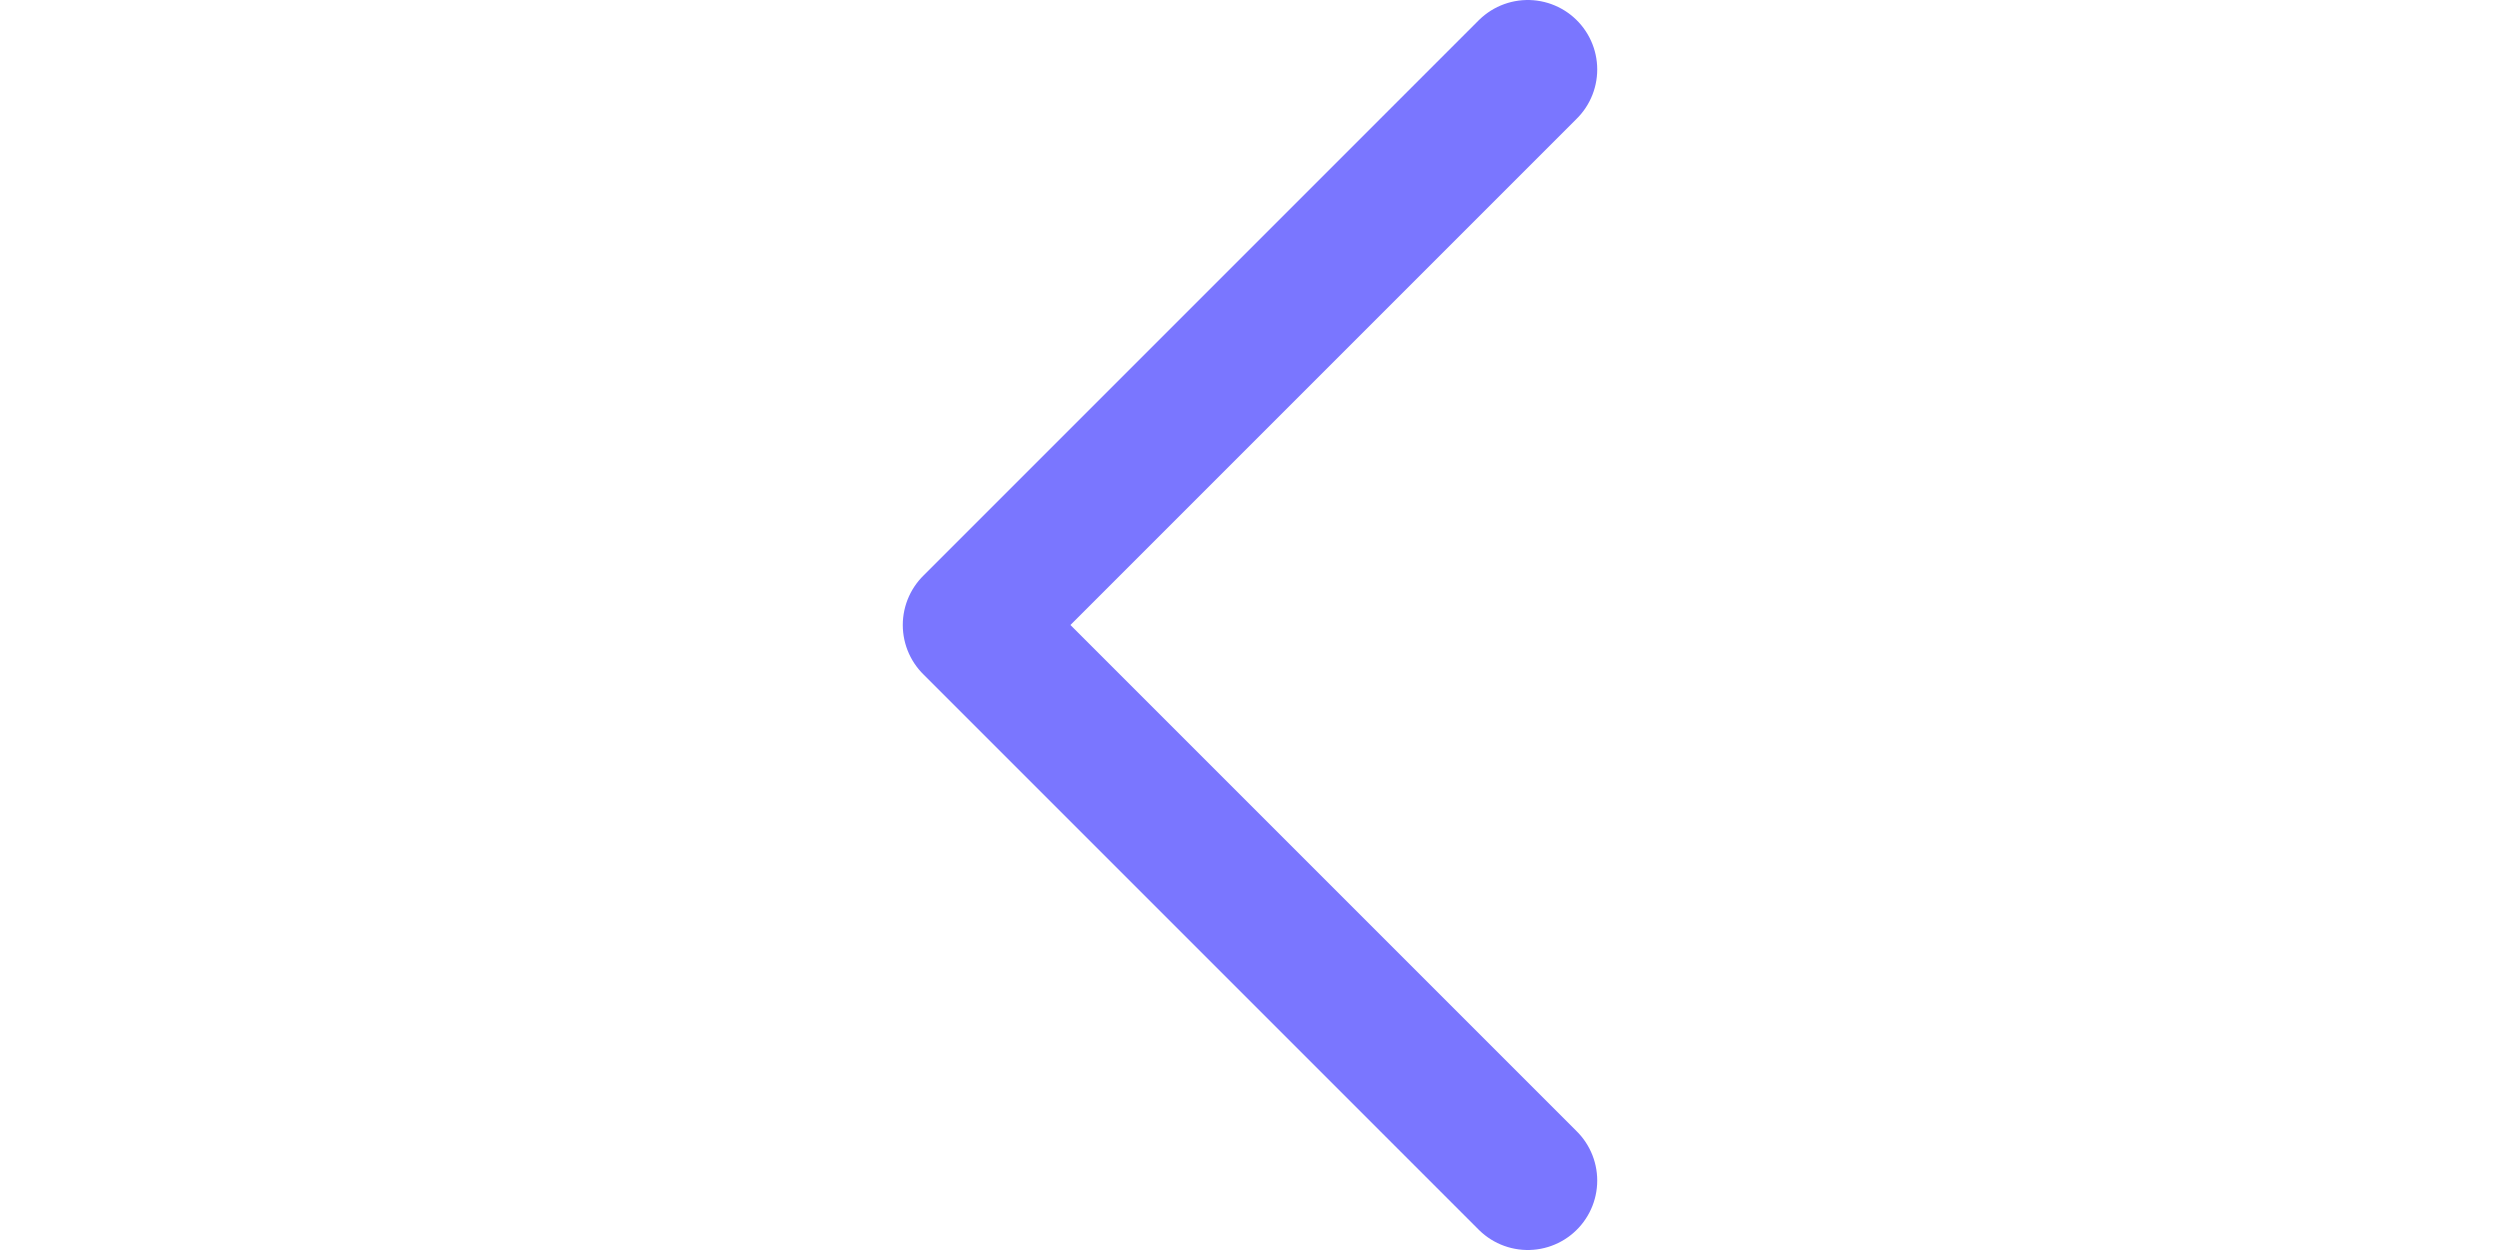
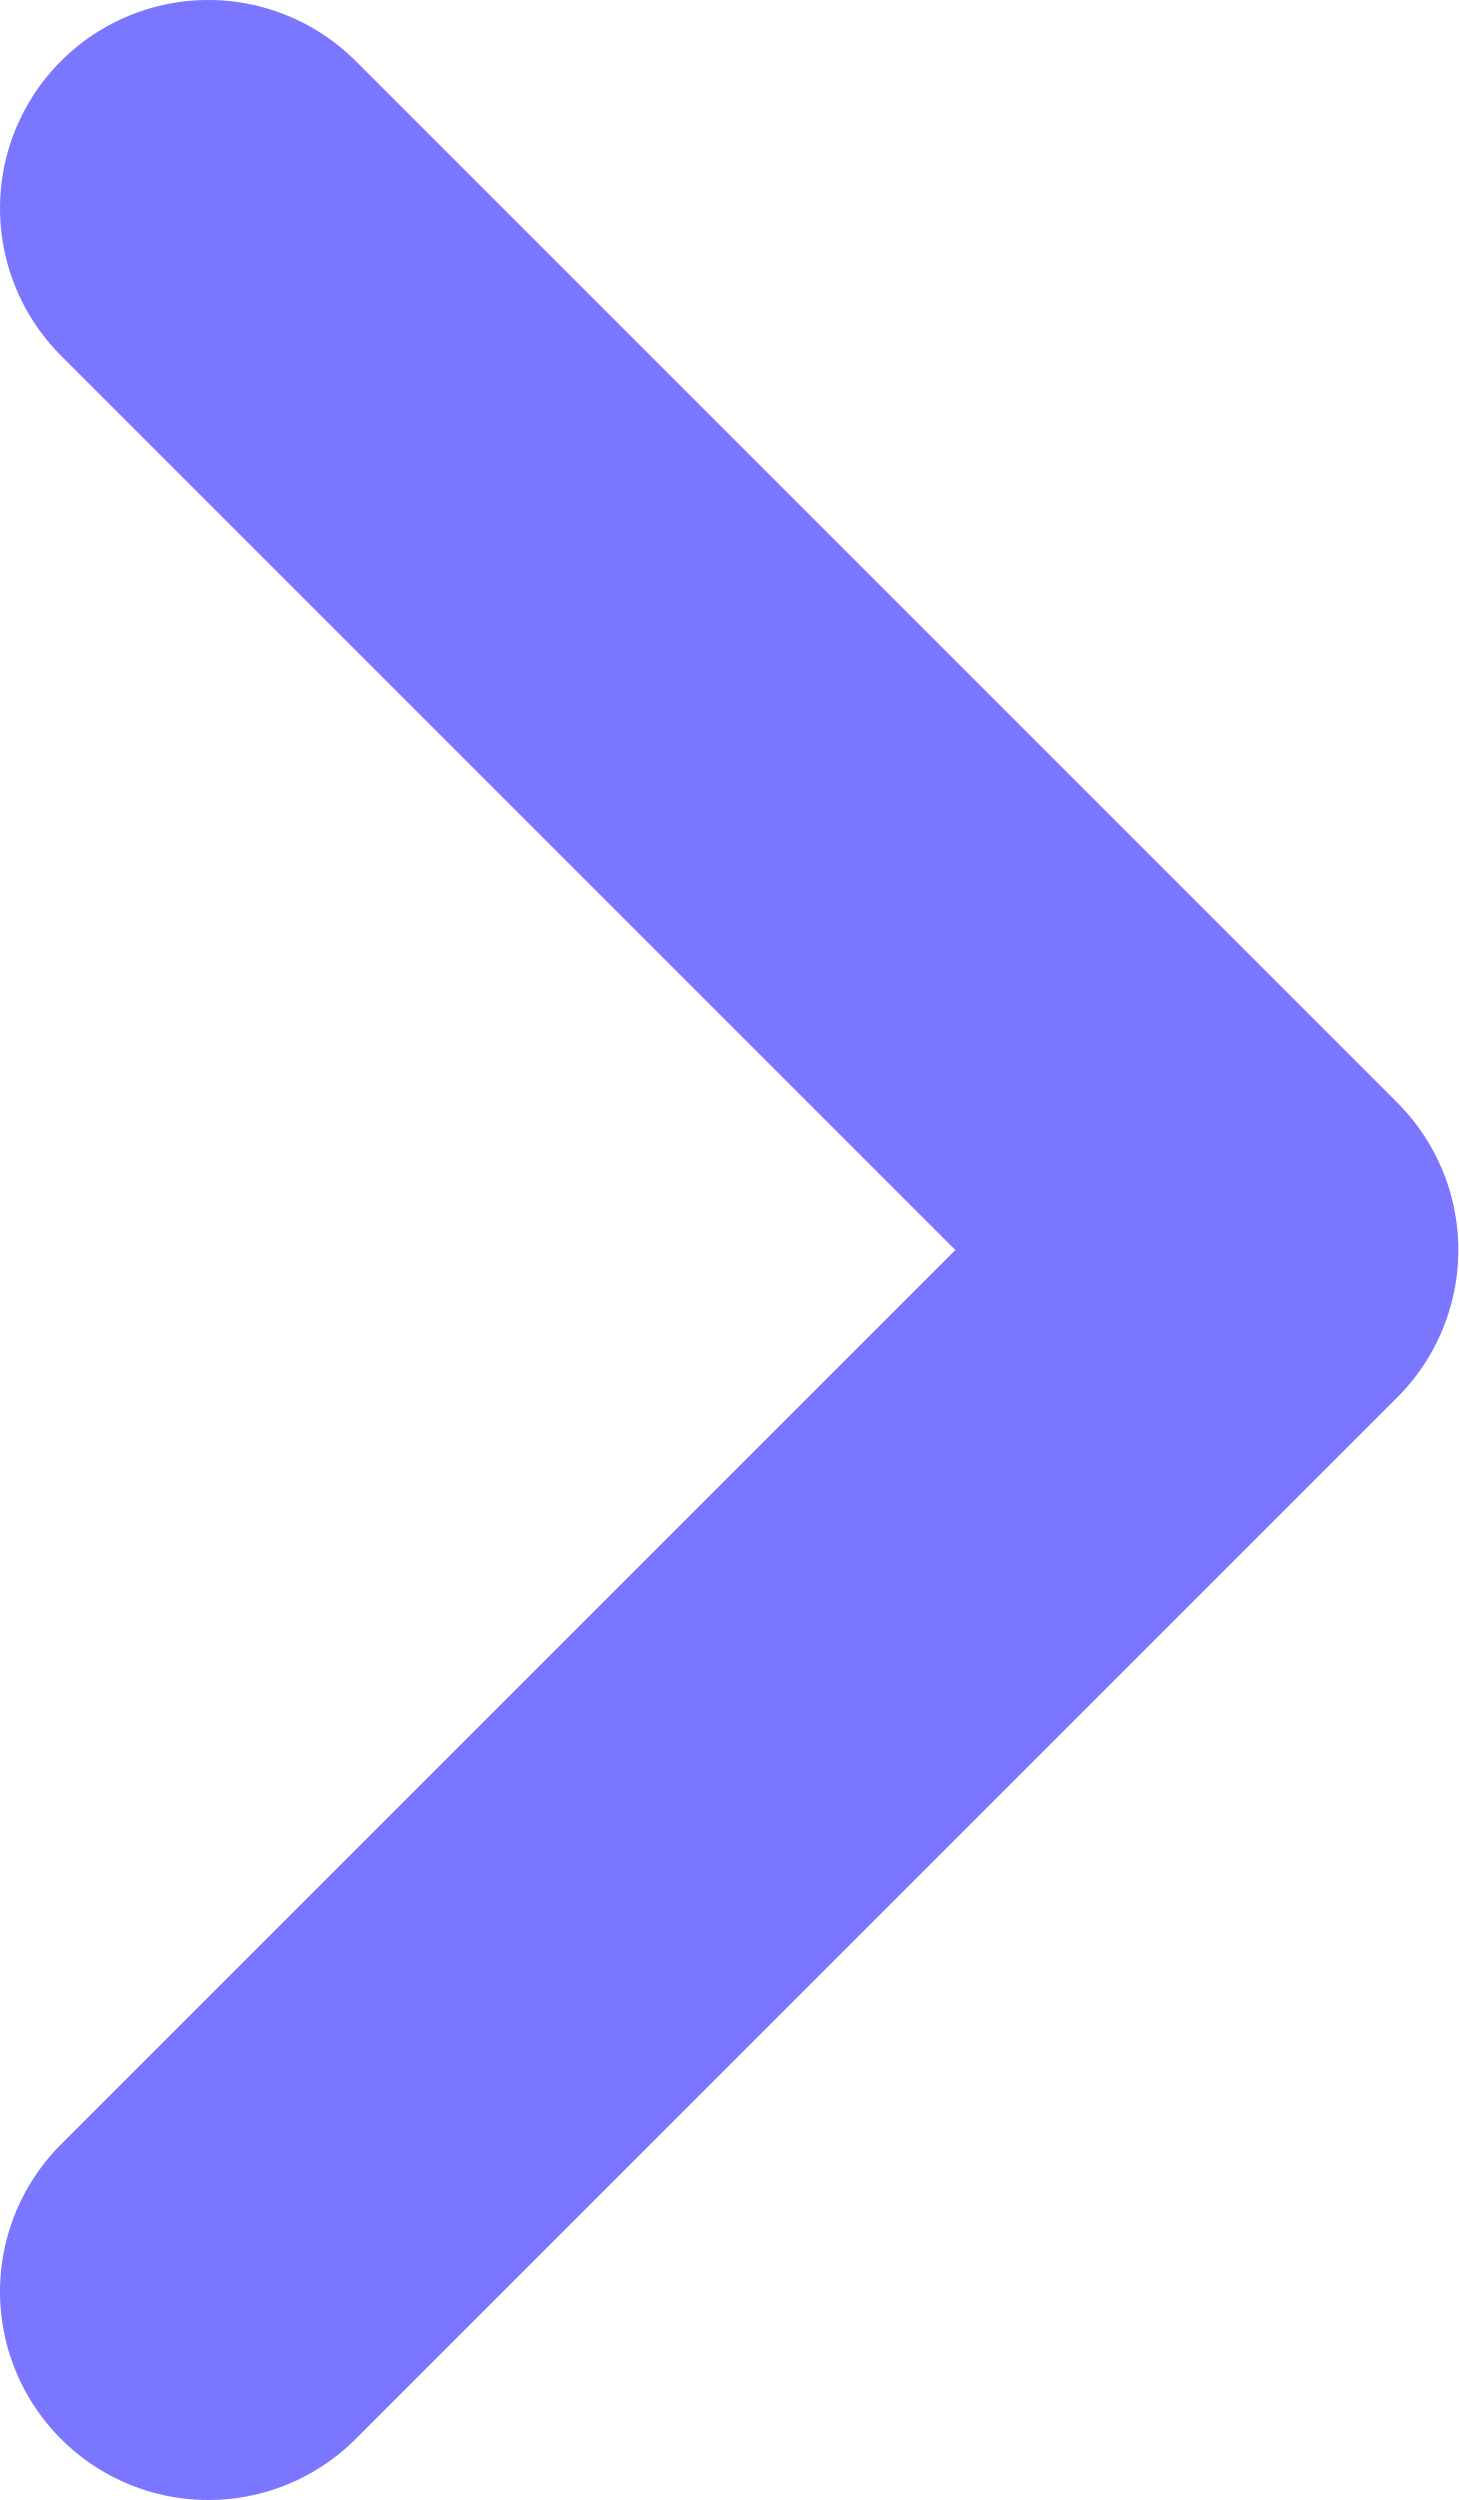
- <svg xmlns="http://www.w3.org/2000/svg" width="16" height="8" viewBox="0 0 10 18" fill="none">
-   <path d="M9 1L1 9L9 17" stroke="#7A76FF" stroke-width="2" stroke-linecap="round" stroke-linejoin="round" />
+ <svg xmlns="http://www.w3.org/2000/svg" width="7" height="12" viewBox="0 0 7 12" fill="none">
+   <path d="M1 11L6 6L1 1" stroke="#7A76FF" stroke-width="2" stroke-linecap="round" stroke-linejoin="round" />
</svg>
